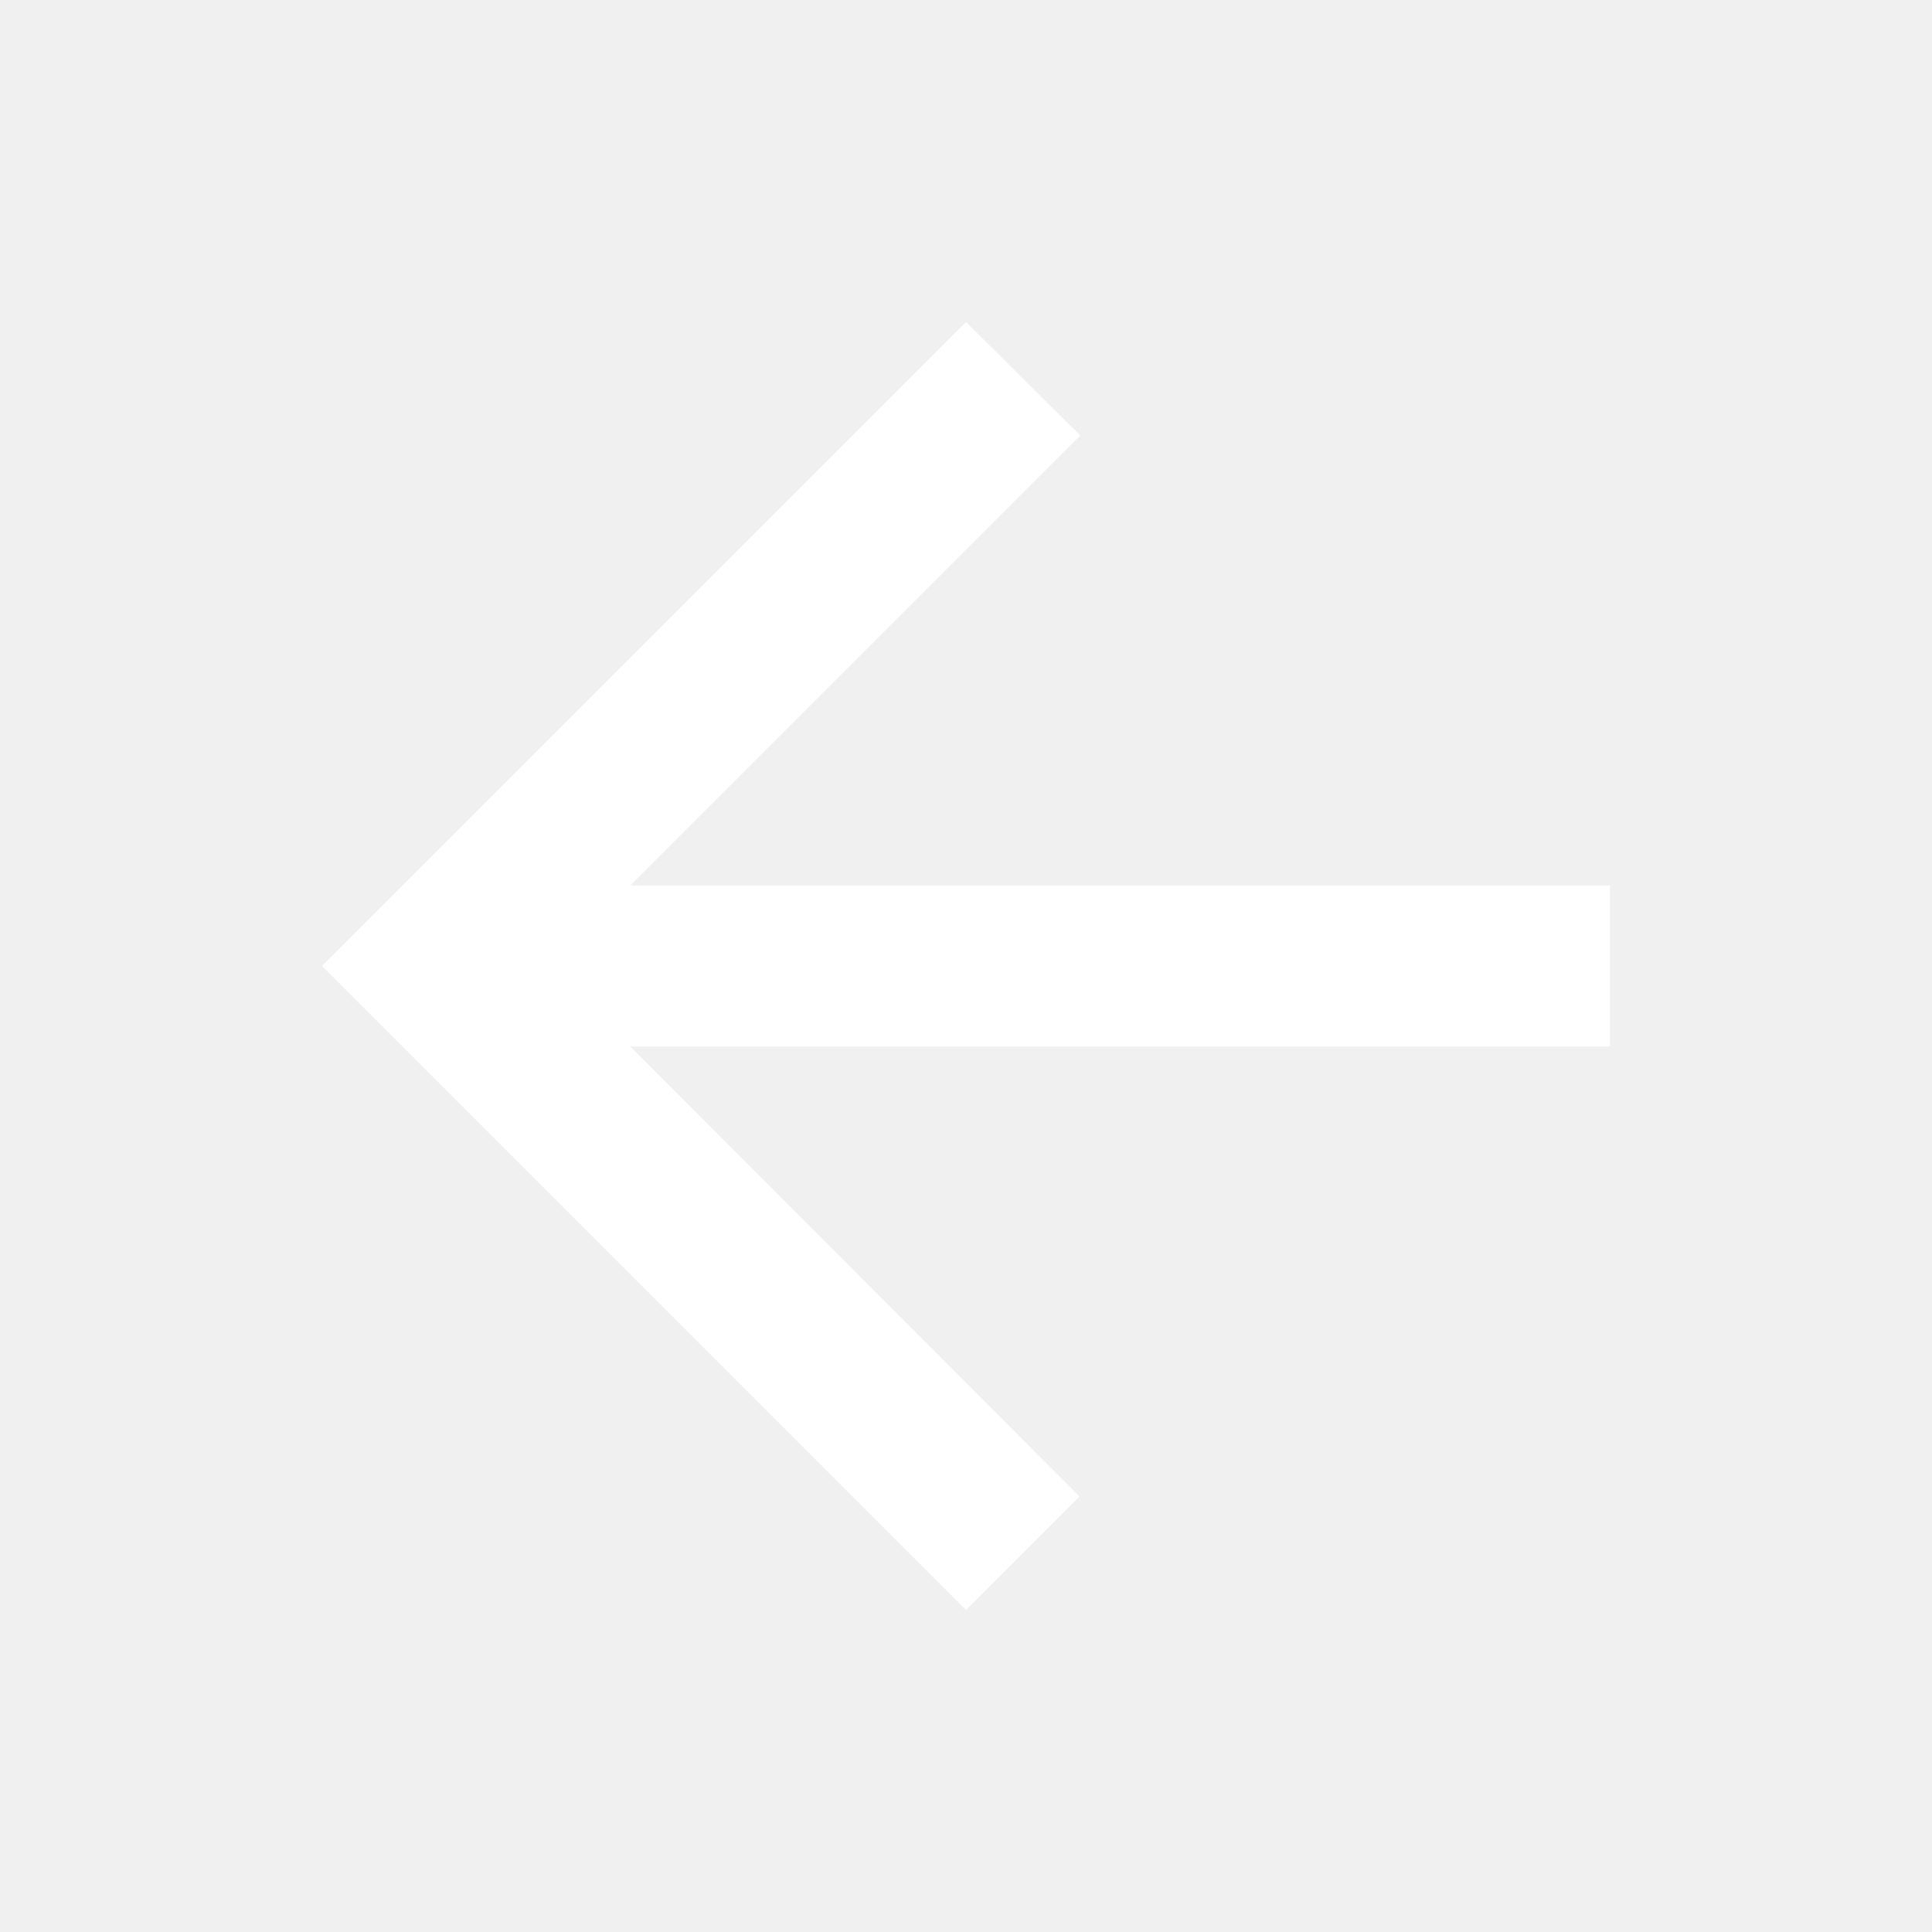
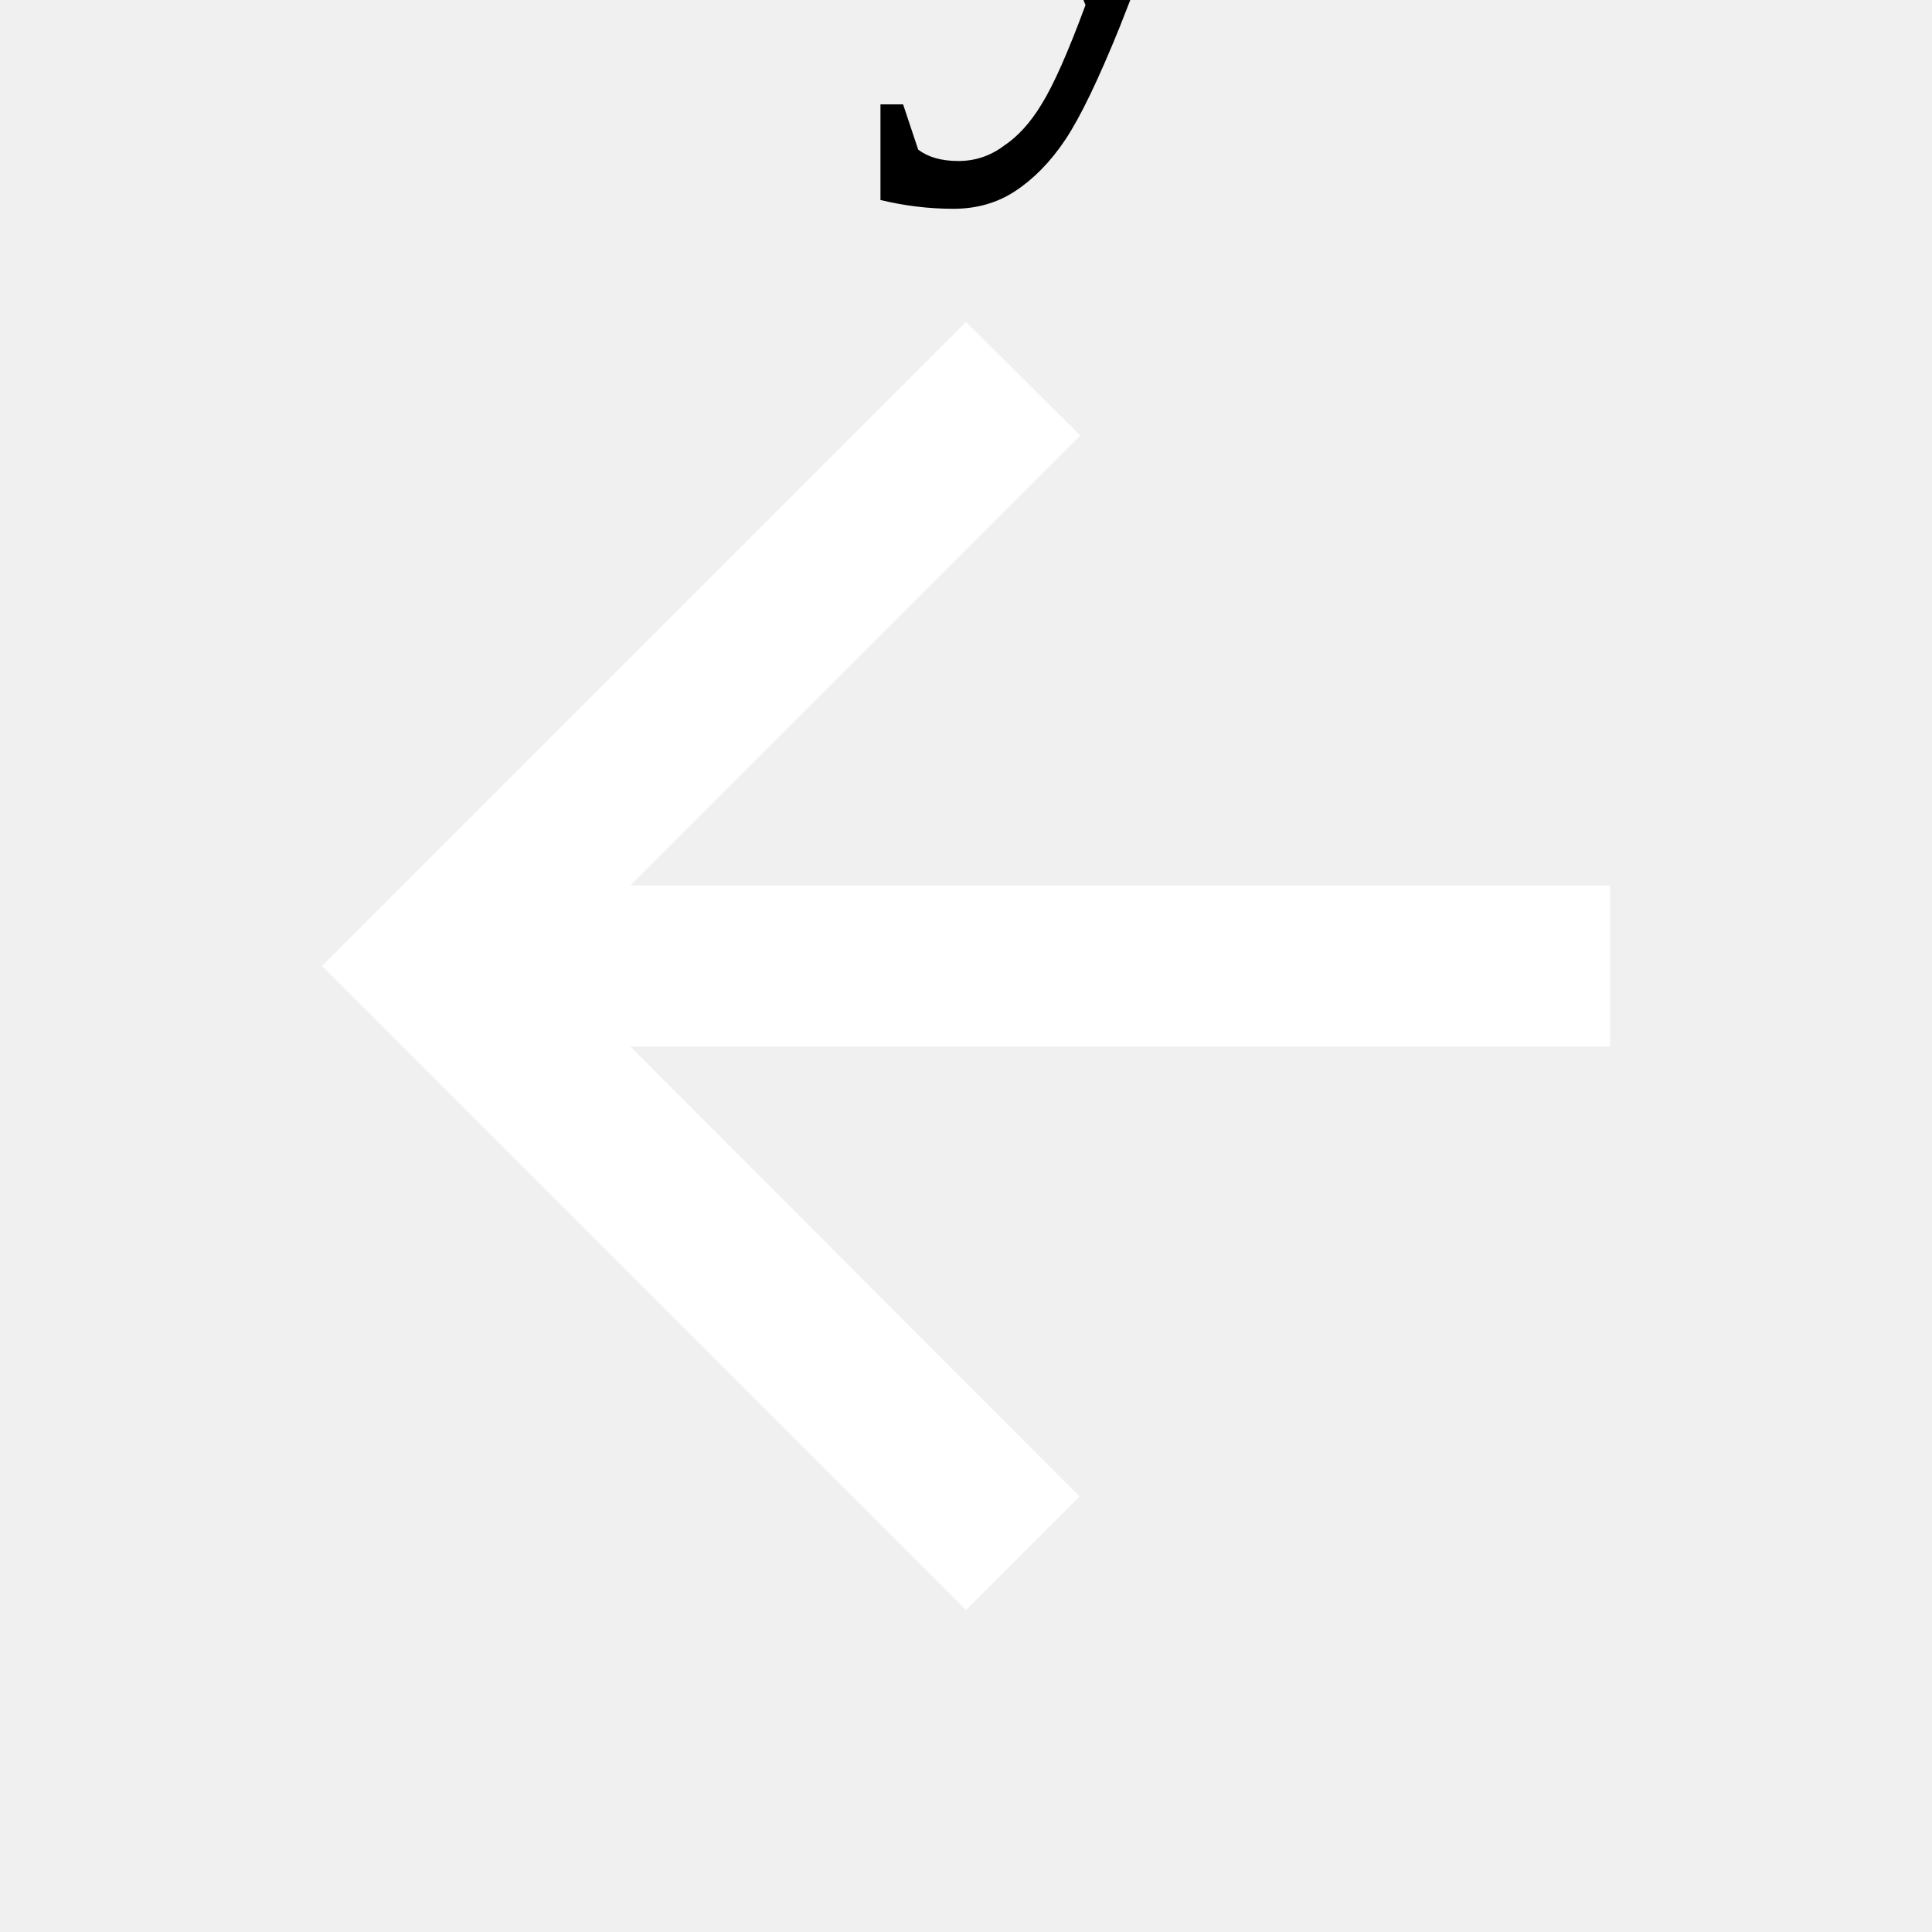
<svg xmlns="http://www.w3.org/2000/svg" height="24" viewBox="0 0 24 24" width="24">
  <path d="M0 0h24v24H0z" fill="none" />
  <path fill="white" d="M20 11H7.83l5.59-5.59L12 4l-8 8 8 8 1.41-1.41L7.83 13H20v-2z" />
+   <text class="small">My</text>
</svg>
